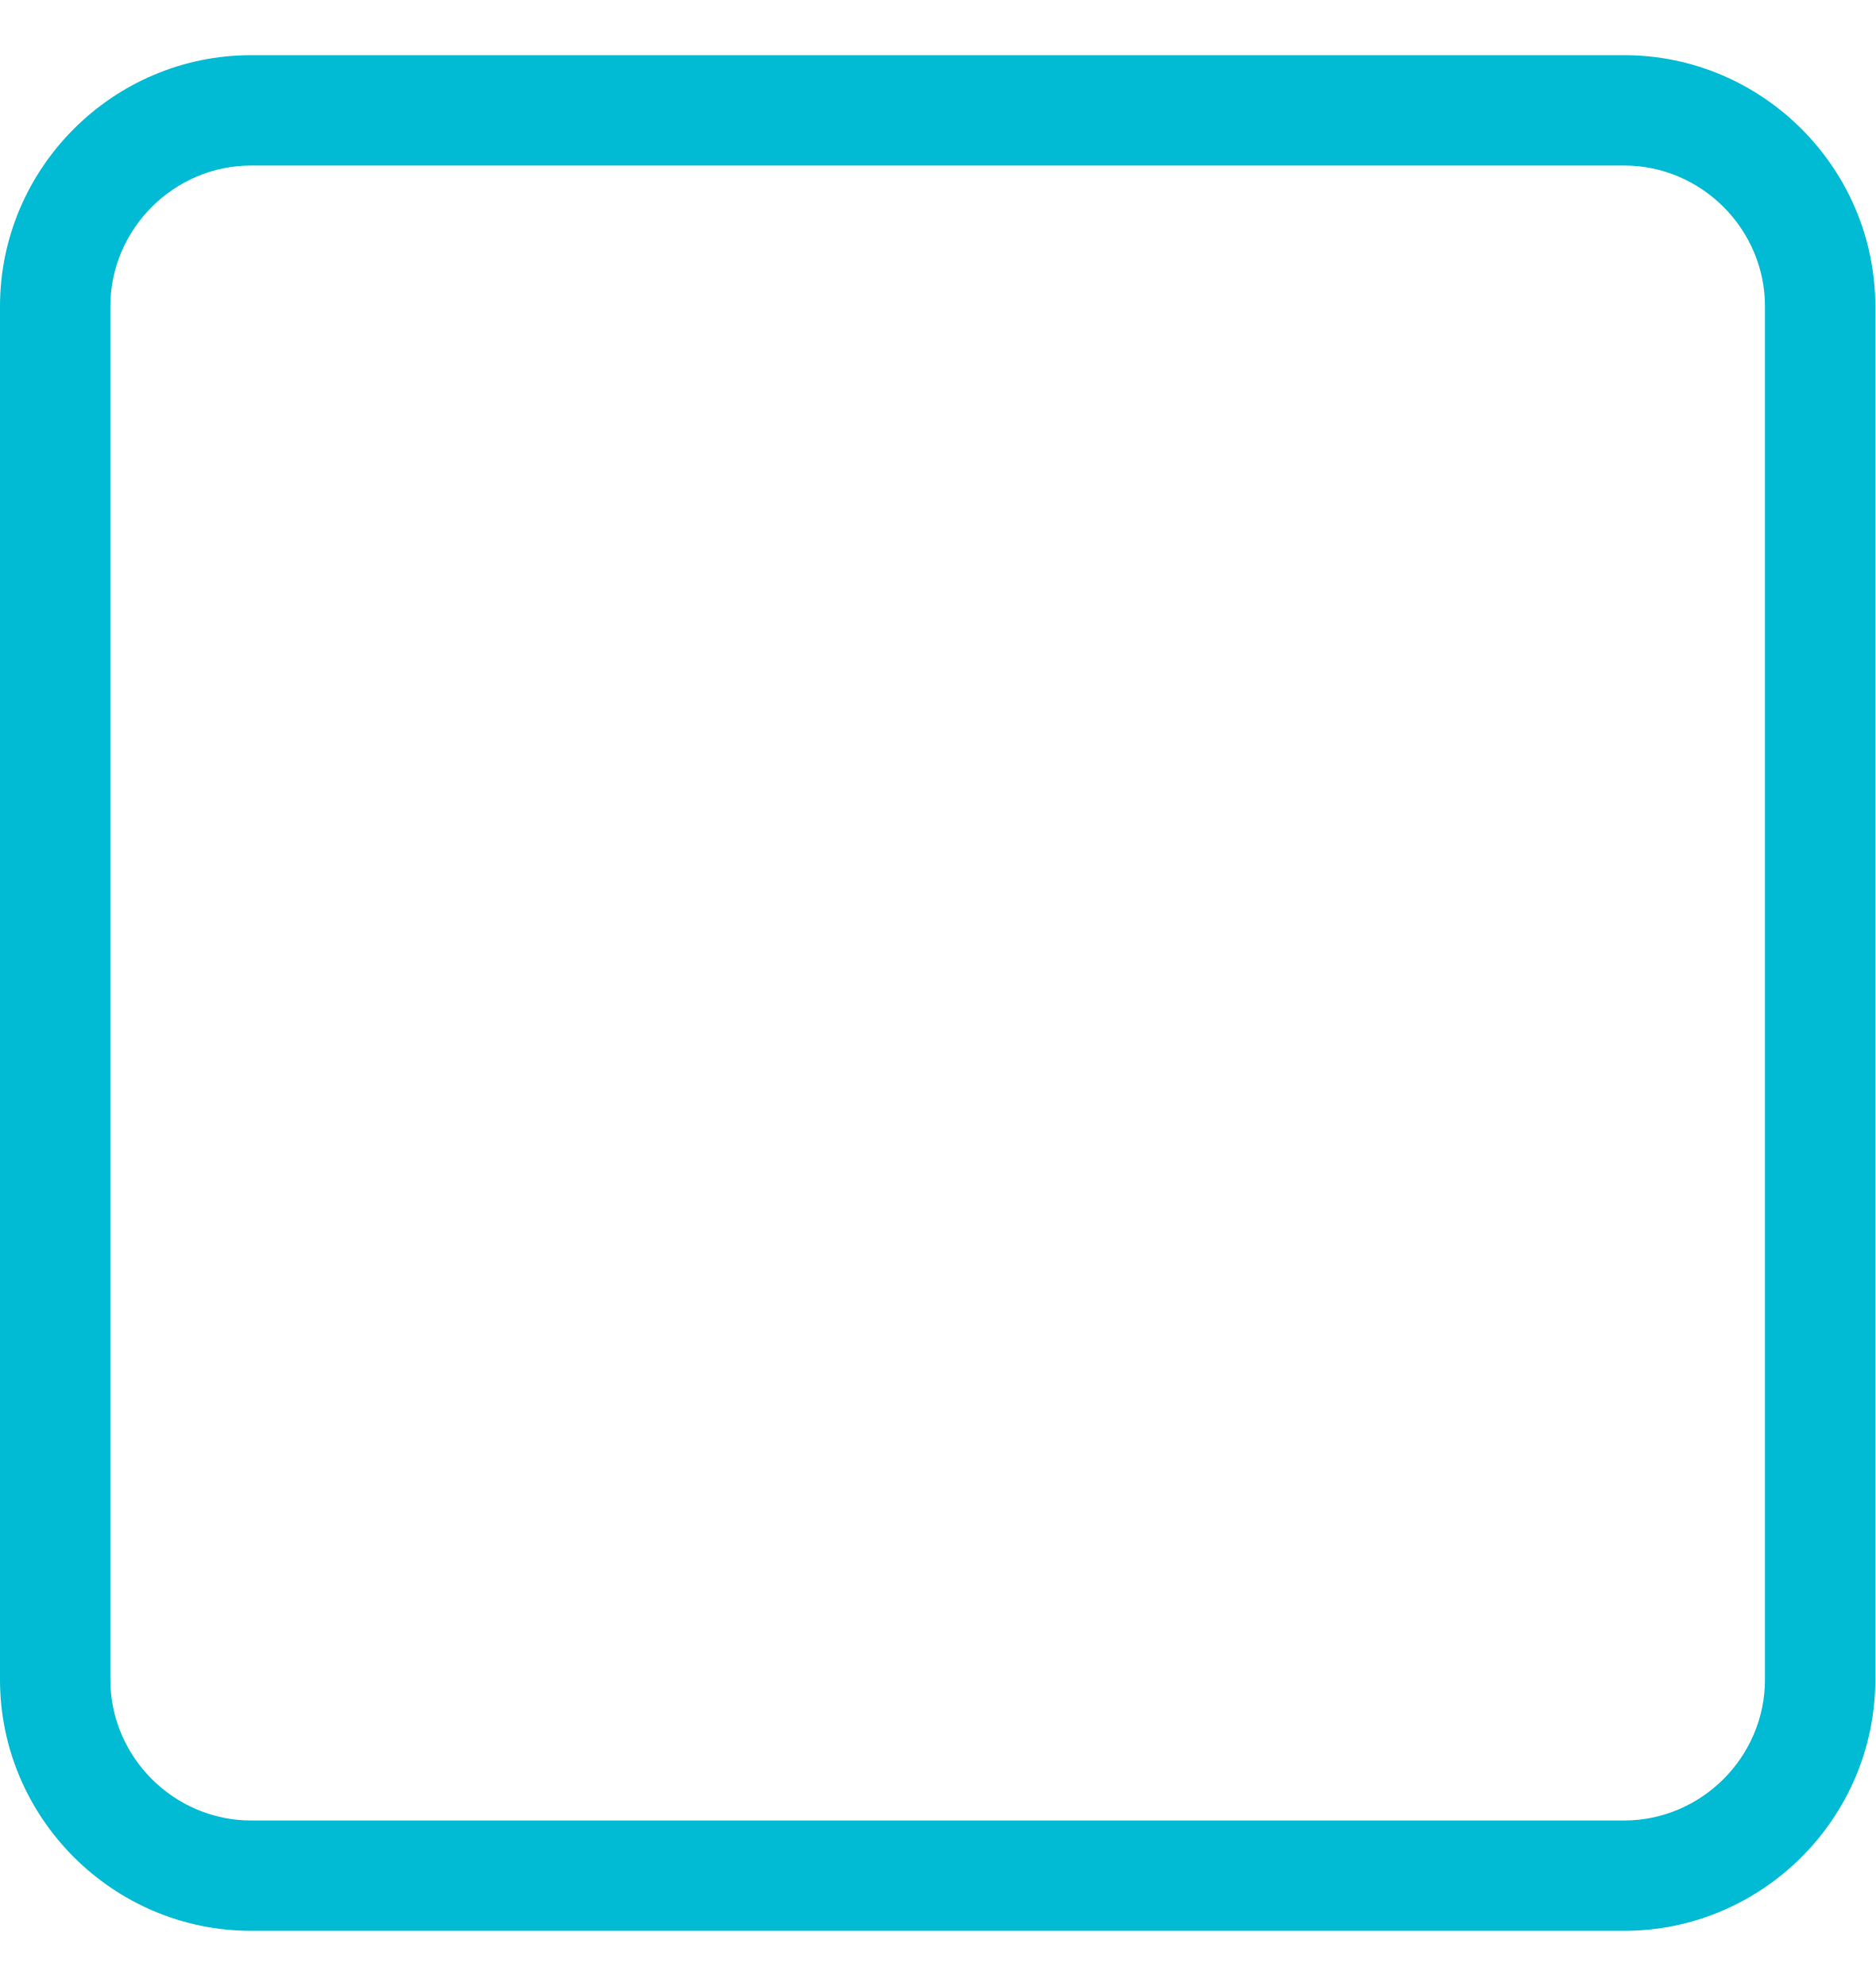
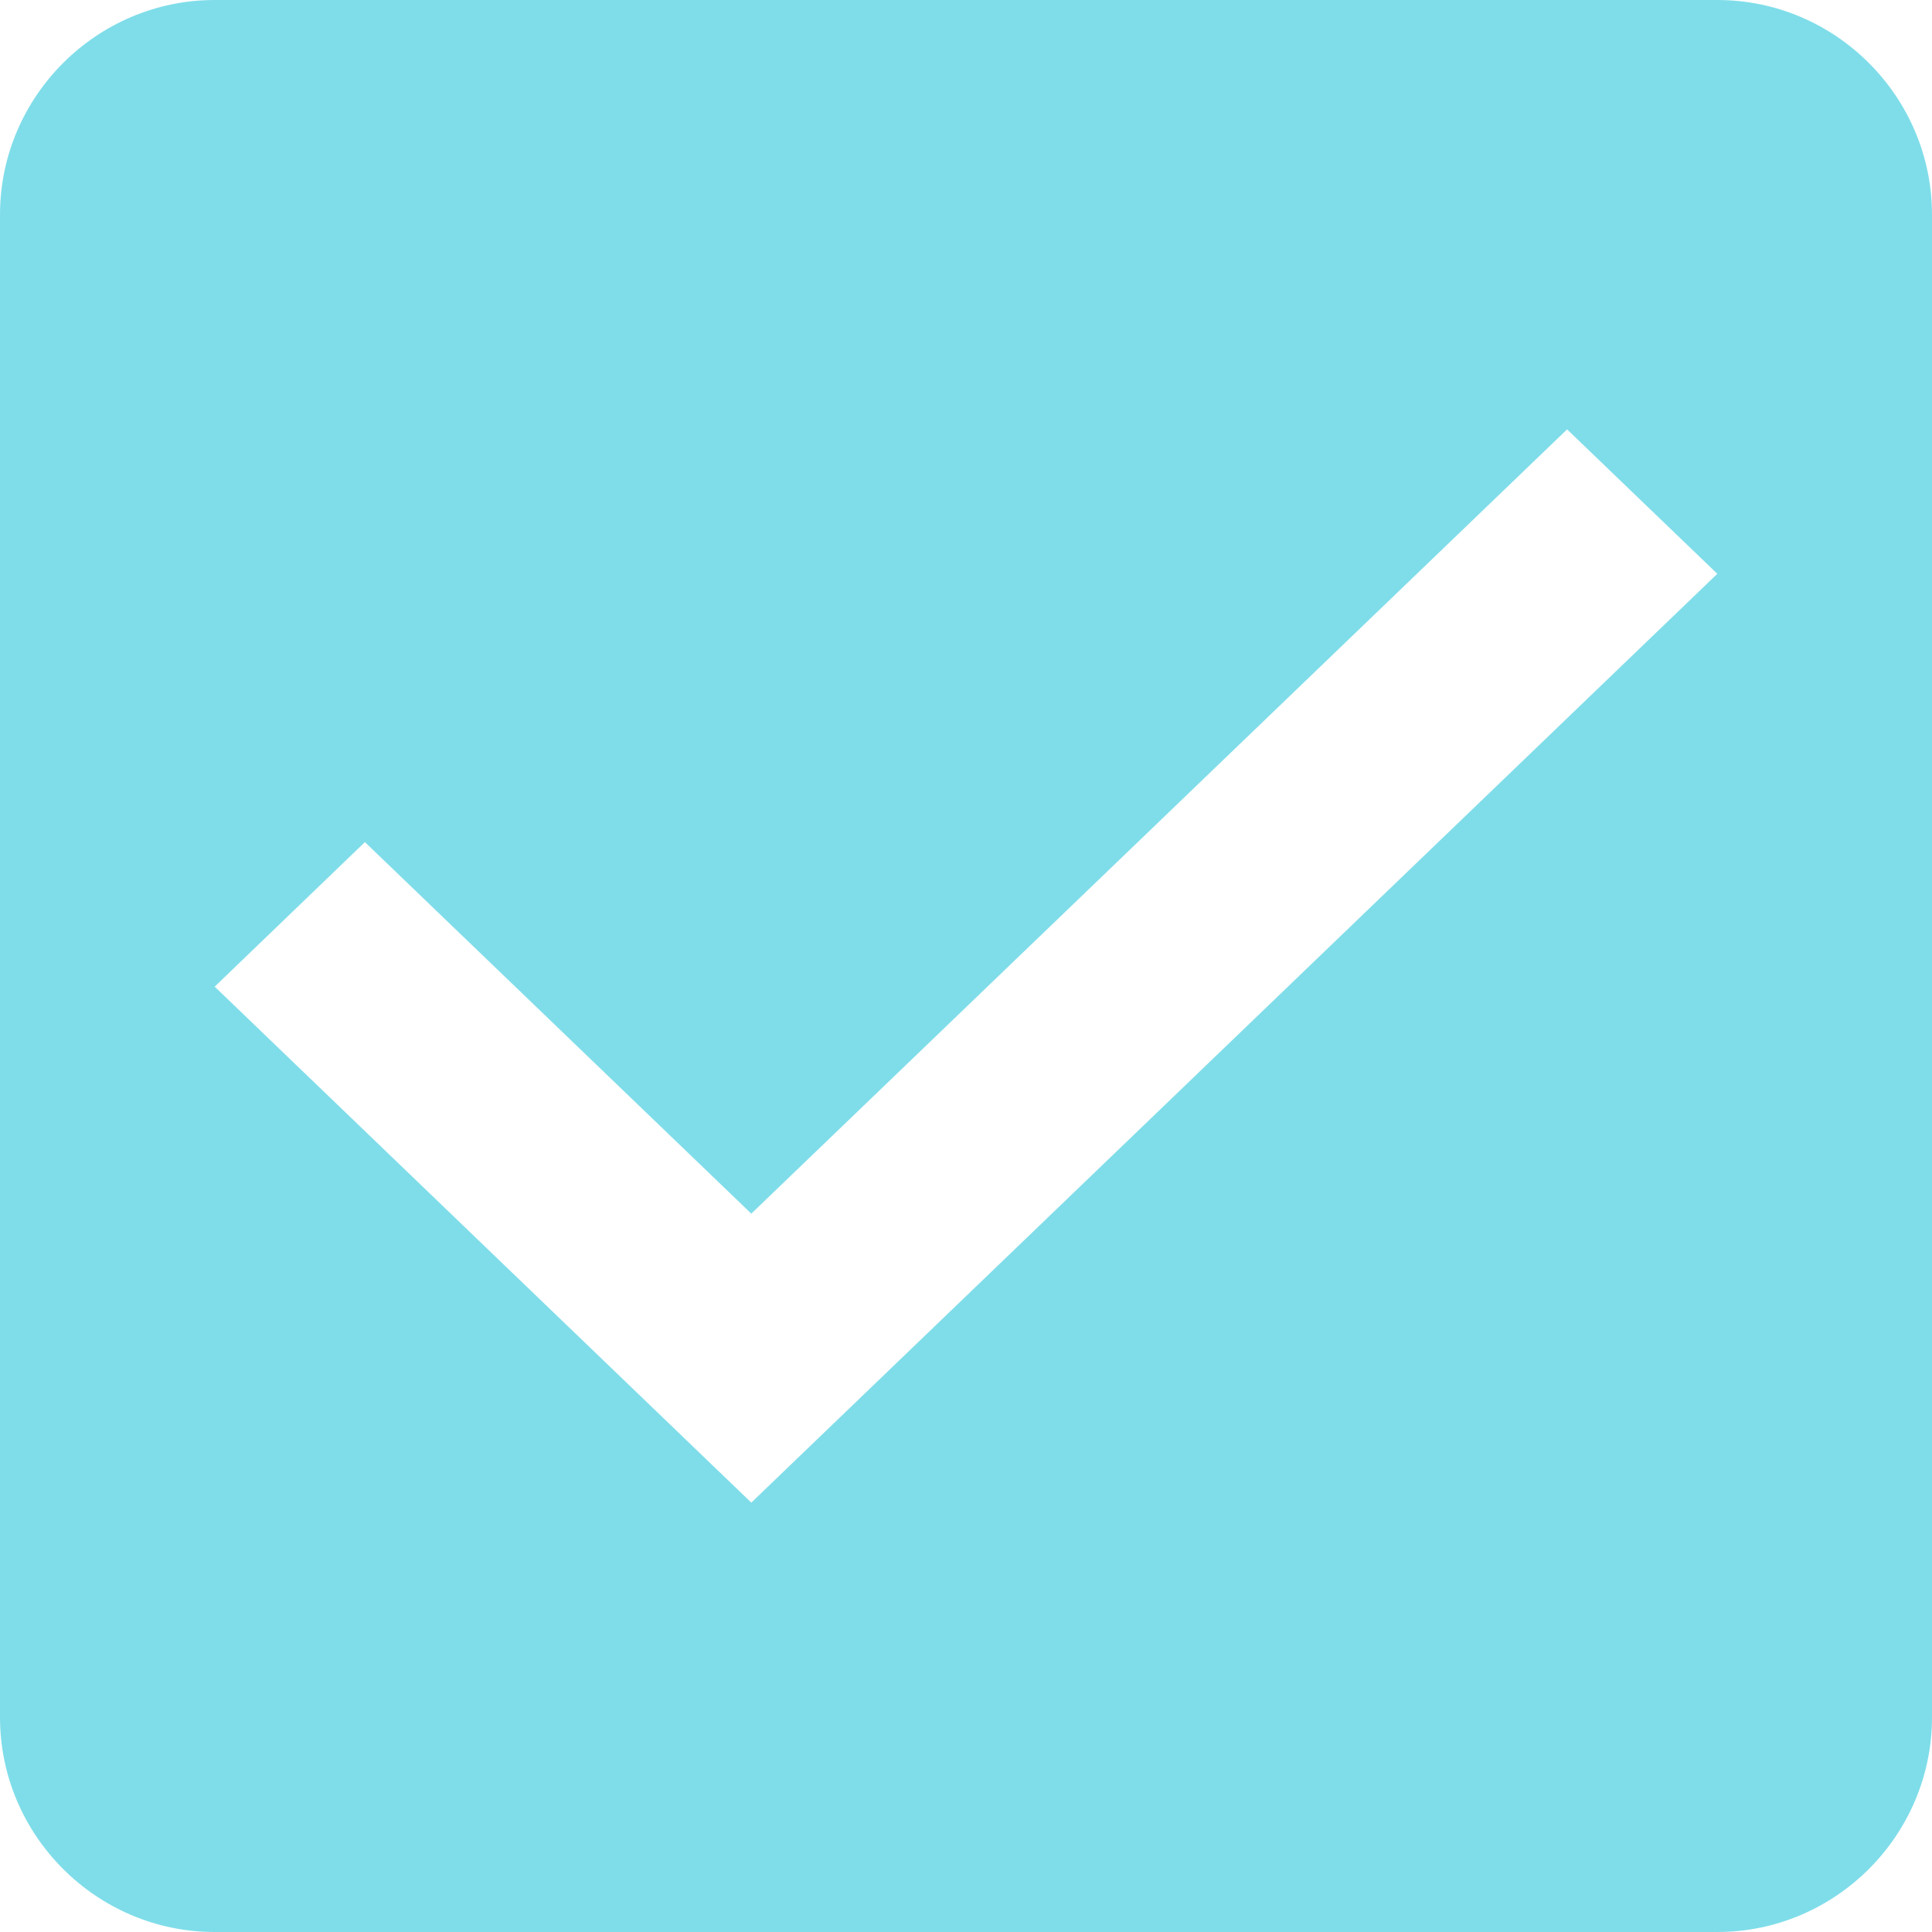
- <svg xmlns="http://www.w3.org/2000/svg" width="17" height="18" viewBox="0 0 17 18">
-   <path d="M0 2.778C0 1.524 1.024 0.5 2.278 0.5H14.722C15.976 0.5 17 1.524 17 2.778V15.222C17 16.476 15.976 17.5 14.722 17.5H2.278C1.024 17.5 0 16.476 0 15.222V2.778ZM2.278 1.5C1.576 1.5 1 2.076 1 2.778V15.222C1 15.924 1.576 16.5 2.278 16.5H14.722C15.424 16.5 16 15.924 16 15.222V2.778C16 2.076 15.424 1.5 14.722 1.5H2.278Z" fill="#00BBD3" />
+ <svg xmlns="http://www.w3.org/2000/svg" width="16" height="16" viewBox="0 0 16 16" fill="none">
+   <path opacity="0.5" d="M14.222 0H1.778C0.8 0 0 0.8 0 1.778V14.222C0 15.2 0.8 16 1.778 16H14.222C15.2 16 16 15.2 16 14.222V1.778C16 0.8 15.2 0 14.222 0ZM6.222 12.444L1.778 8.171L3.022 6.974L6.222 10.051L12.978 3.556L14.222 4.752L6.222 12.444Z" fill="#00BBD3" />
</svg>
